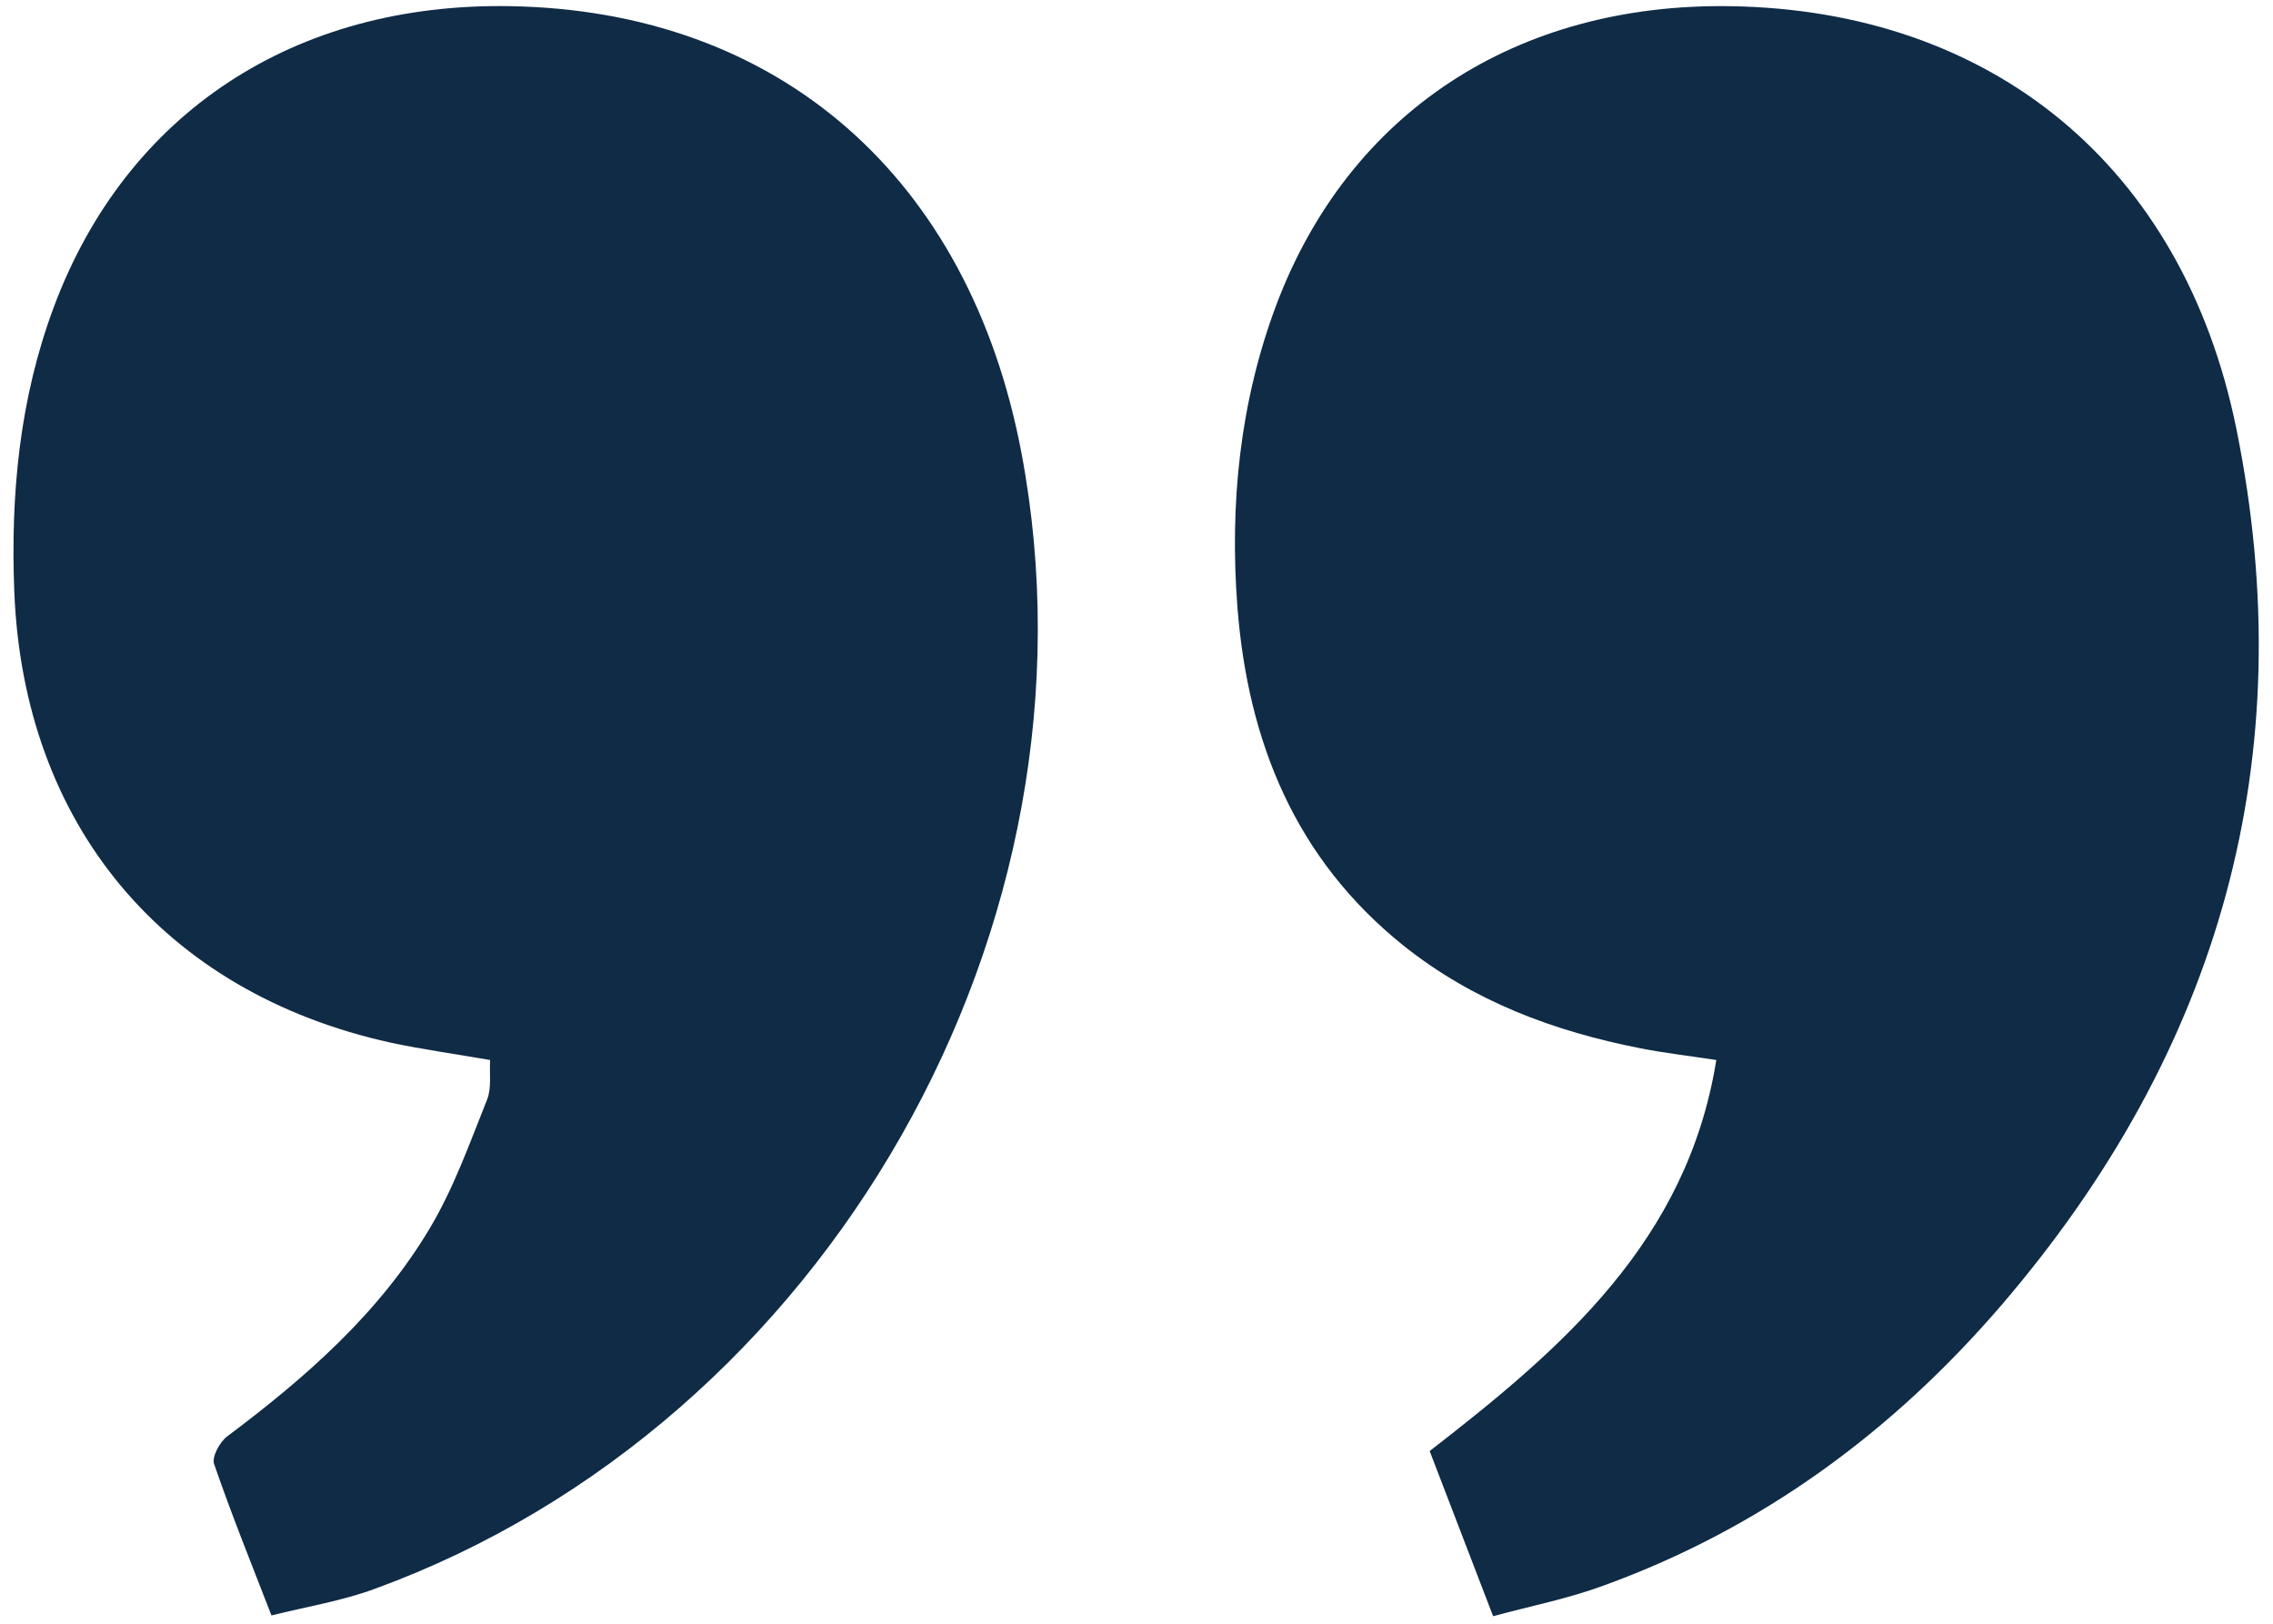
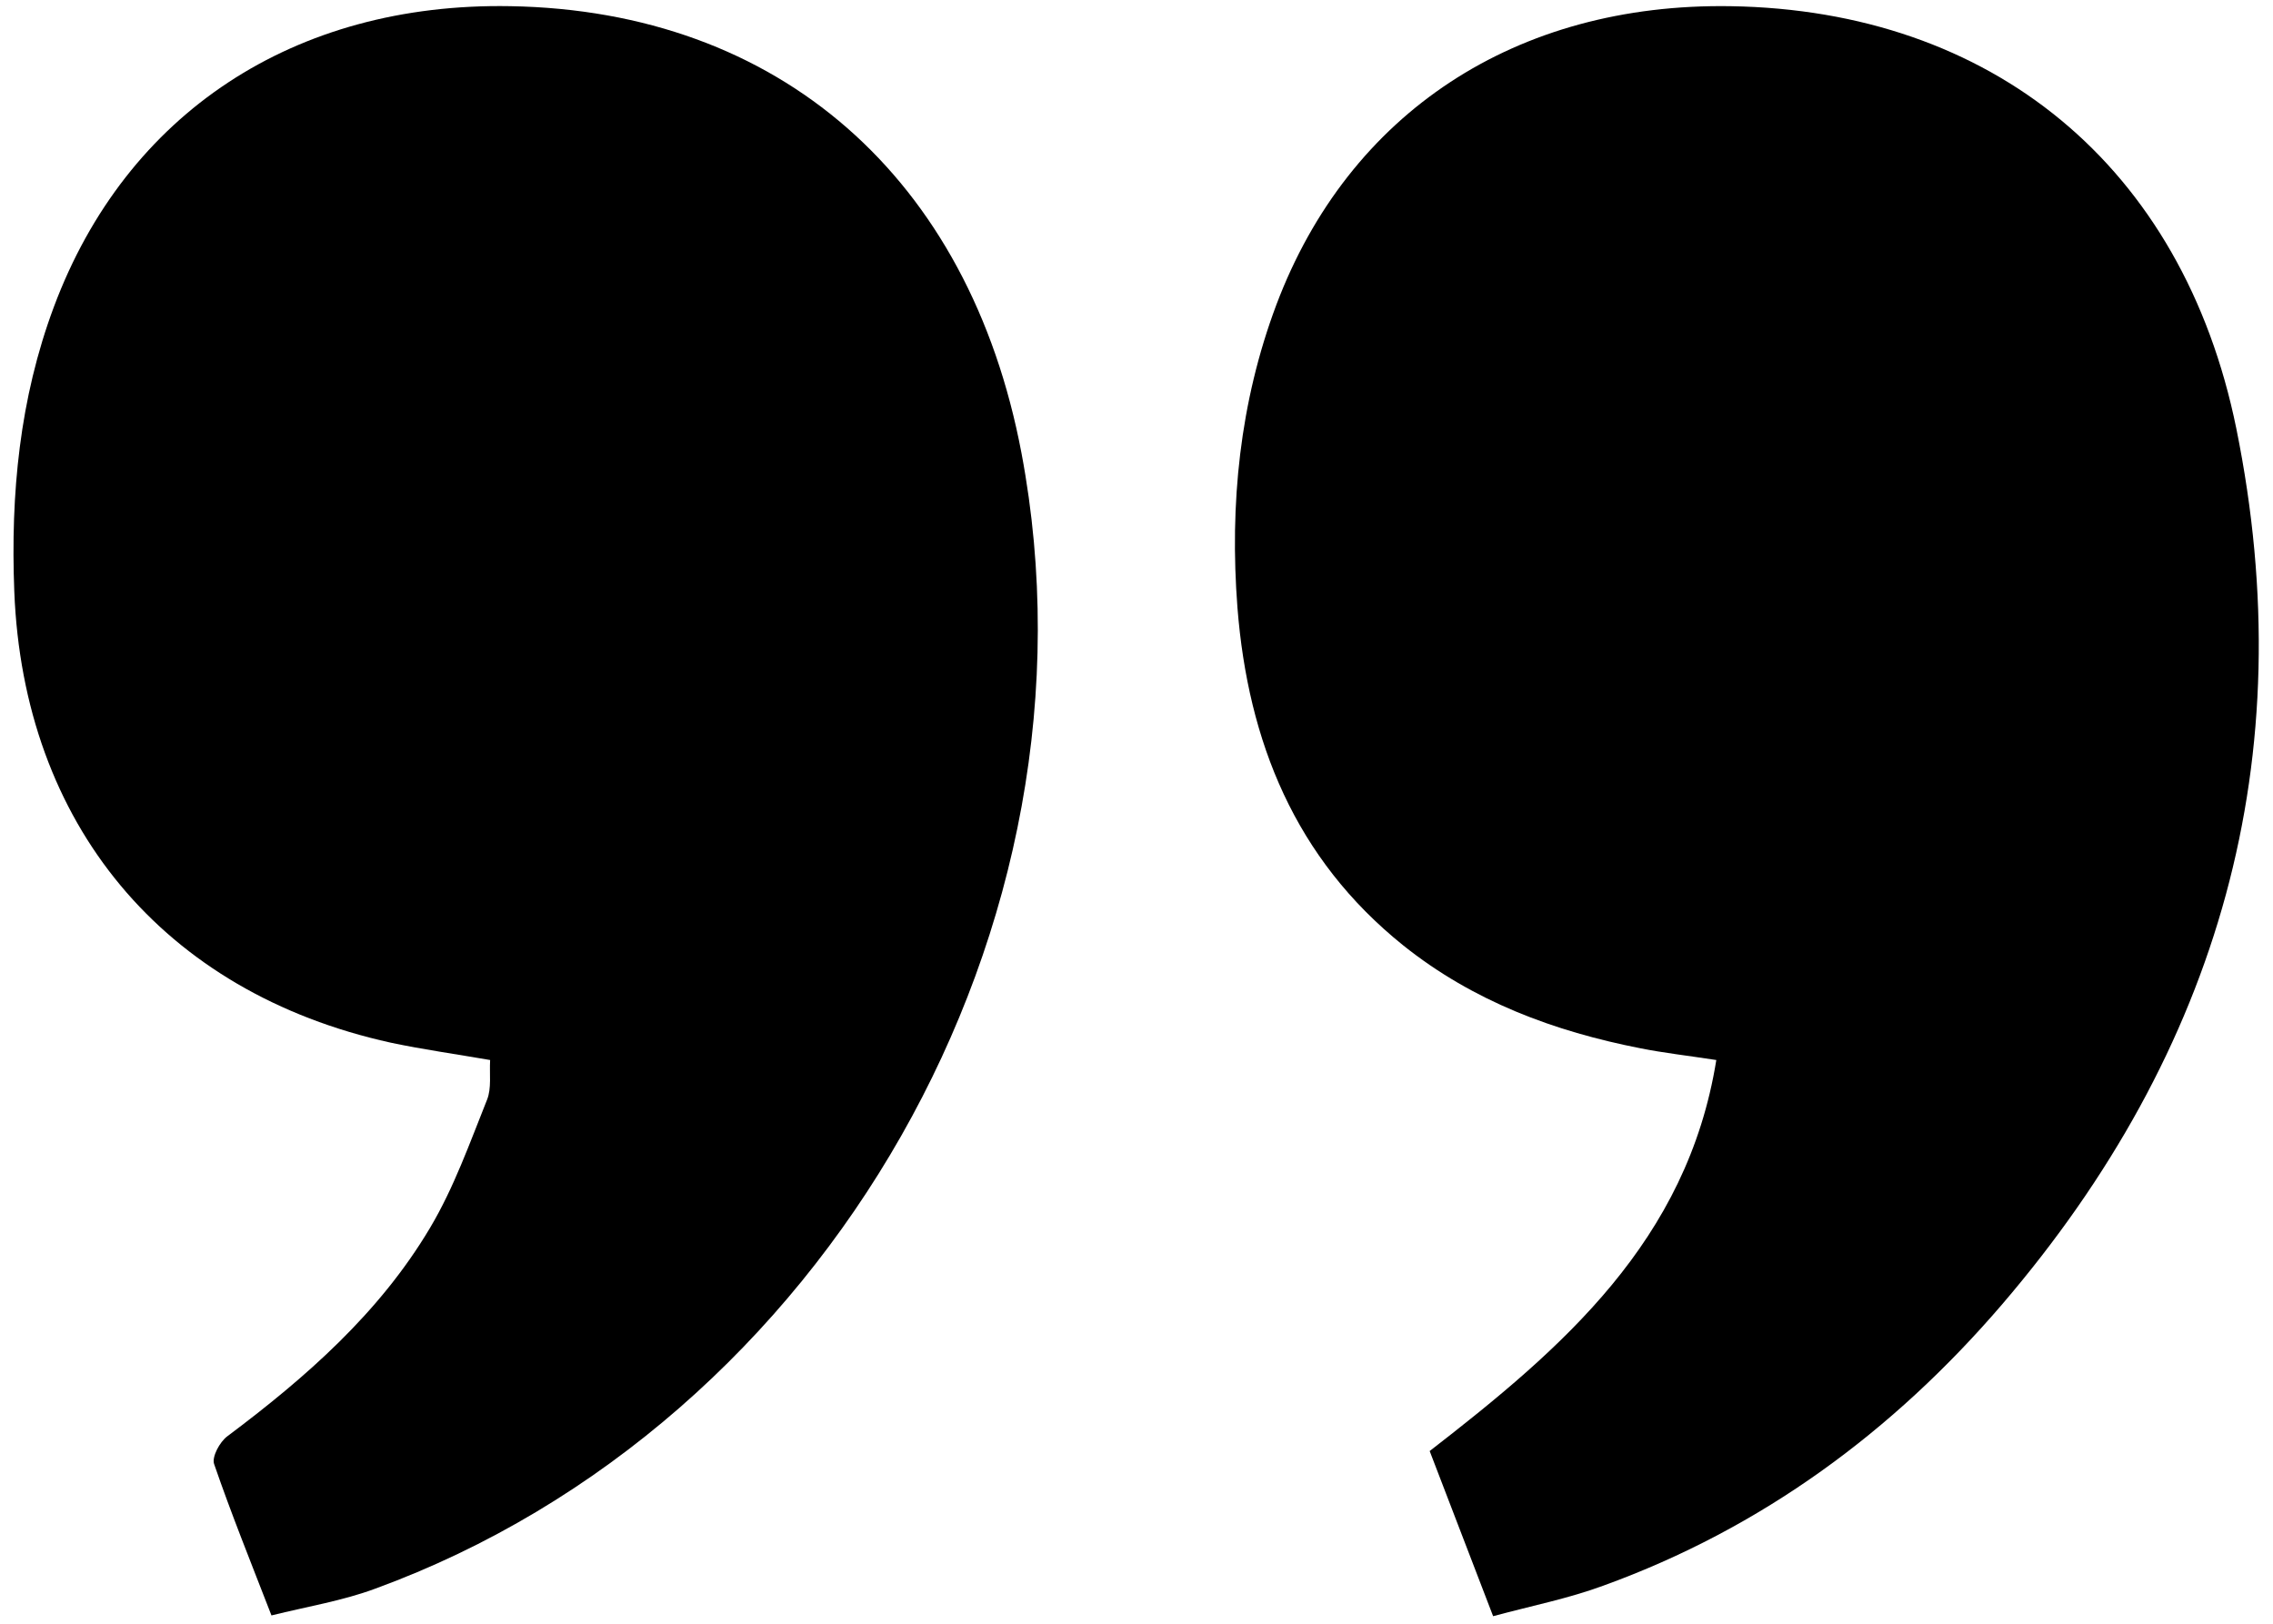
<svg xmlns="http://www.w3.org/2000/svg" width="105" height="75" viewBox="0 0 105 75" fill="none">
-   <path d="M12.54 74.616C11.581 72.143 10.673 69.896 9.888 67.615C9.784 67.284 10.15 66.604 10.499 66.343C14.127 63.626 17.529 60.648 19.867 56.712C20.966 54.866 21.699 52.794 22.501 50.791C22.71 50.269 22.606 49.607 22.641 48.962C21.036 48.684 19.535 48.475 18.053 48.161C7.533 45.845 1.079 38.06 0.66 27.314C0.485 22.821 0.904 18.415 2.492 14.166C5.841 5.214 13.604 0.111 23.565 0.285C35.986 0.494 44.778 8.192 47.186 20.923C51.303 42.727 38.202 65.751 17.337 73.379C15.837 73.936 14.232 74.198 12.54 74.616Z" fill="#0F2B46" />
-   <path d="M68.974 74.651C67.944 71.951 66.985 69.496 66.043 67.023C72.183 62.268 77.94 57.322 79.284 48.962C77.923 48.754 76.841 48.632 75.795 48.423C71.782 47.639 68.049 46.246 64.822 43.668C59.832 39.663 57.652 34.264 57.163 28.064C56.797 23.292 57.268 18.589 58.96 14.079C62.31 5.197 70.038 0.129 79.947 0.286C91.984 0.477 100.828 7.635 103.305 19.791C106.393 34.995 102.538 48.527 92.472 60.265C87.448 66.117 81.377 70.593 74.068 73.24C72.463 73.832 70.788 74.163 68.974 74.651Z" fill="#0F2B46" />
+   <path d="M12.54 74.616C11.581 72.143 10.673 69.896 9.888 67.615C9.784 67.284 10.15 66.604 10.499 66.343C14.127 63.626 17.529 60.648 19.867 56.712C20.966 54.866 21.699 52.794 22.501 50.791C22.71 50.269 22.606 49.607 22.641 48.962C21.036 48.684 19.535 48.475 18.053 48.161C7.533 45.845 1.079 38.06 0.66 27.314C0.485 22.821 0.904 18.415 2.492 14.166C5.841 5.214 13.604 0.111 23.565 0.285C35.986 0.494 44.778 8.192 47.186 20.923C51.303 42.727 38.202 65.751 17.337 73.379C15.837 73.936 14.232 74.198 12.54 74.616Z" fill="currentcolor" />
+   <path d="M68.974 74.651C67.944 71.951 66.985 69.496 66.043 67.023C72.183 62.268 77.94 57.322 79.284 48.962C77.923 48.754 76.841 48.632 75.795 48.423C71.782 47.639 68.049 46.246 64.822 43.668C59.832 39.663 57.652 34.264 57.163 28.064C56.797 23.292 57.268 18.589 58.96 14.079C62.31 5.197 70.038 0.129 79.947 0.286C91.984 0.477 100.828 7.635 103.305 19.791C106.393 34.995 102.538 48.527 92.472 60.265C87.448 66.117 81.377 70.593 74.068 73.24C72.463 73.832 70.788 74.163 68.974 74.651Z" fill="currentcolor" />
</svg>
